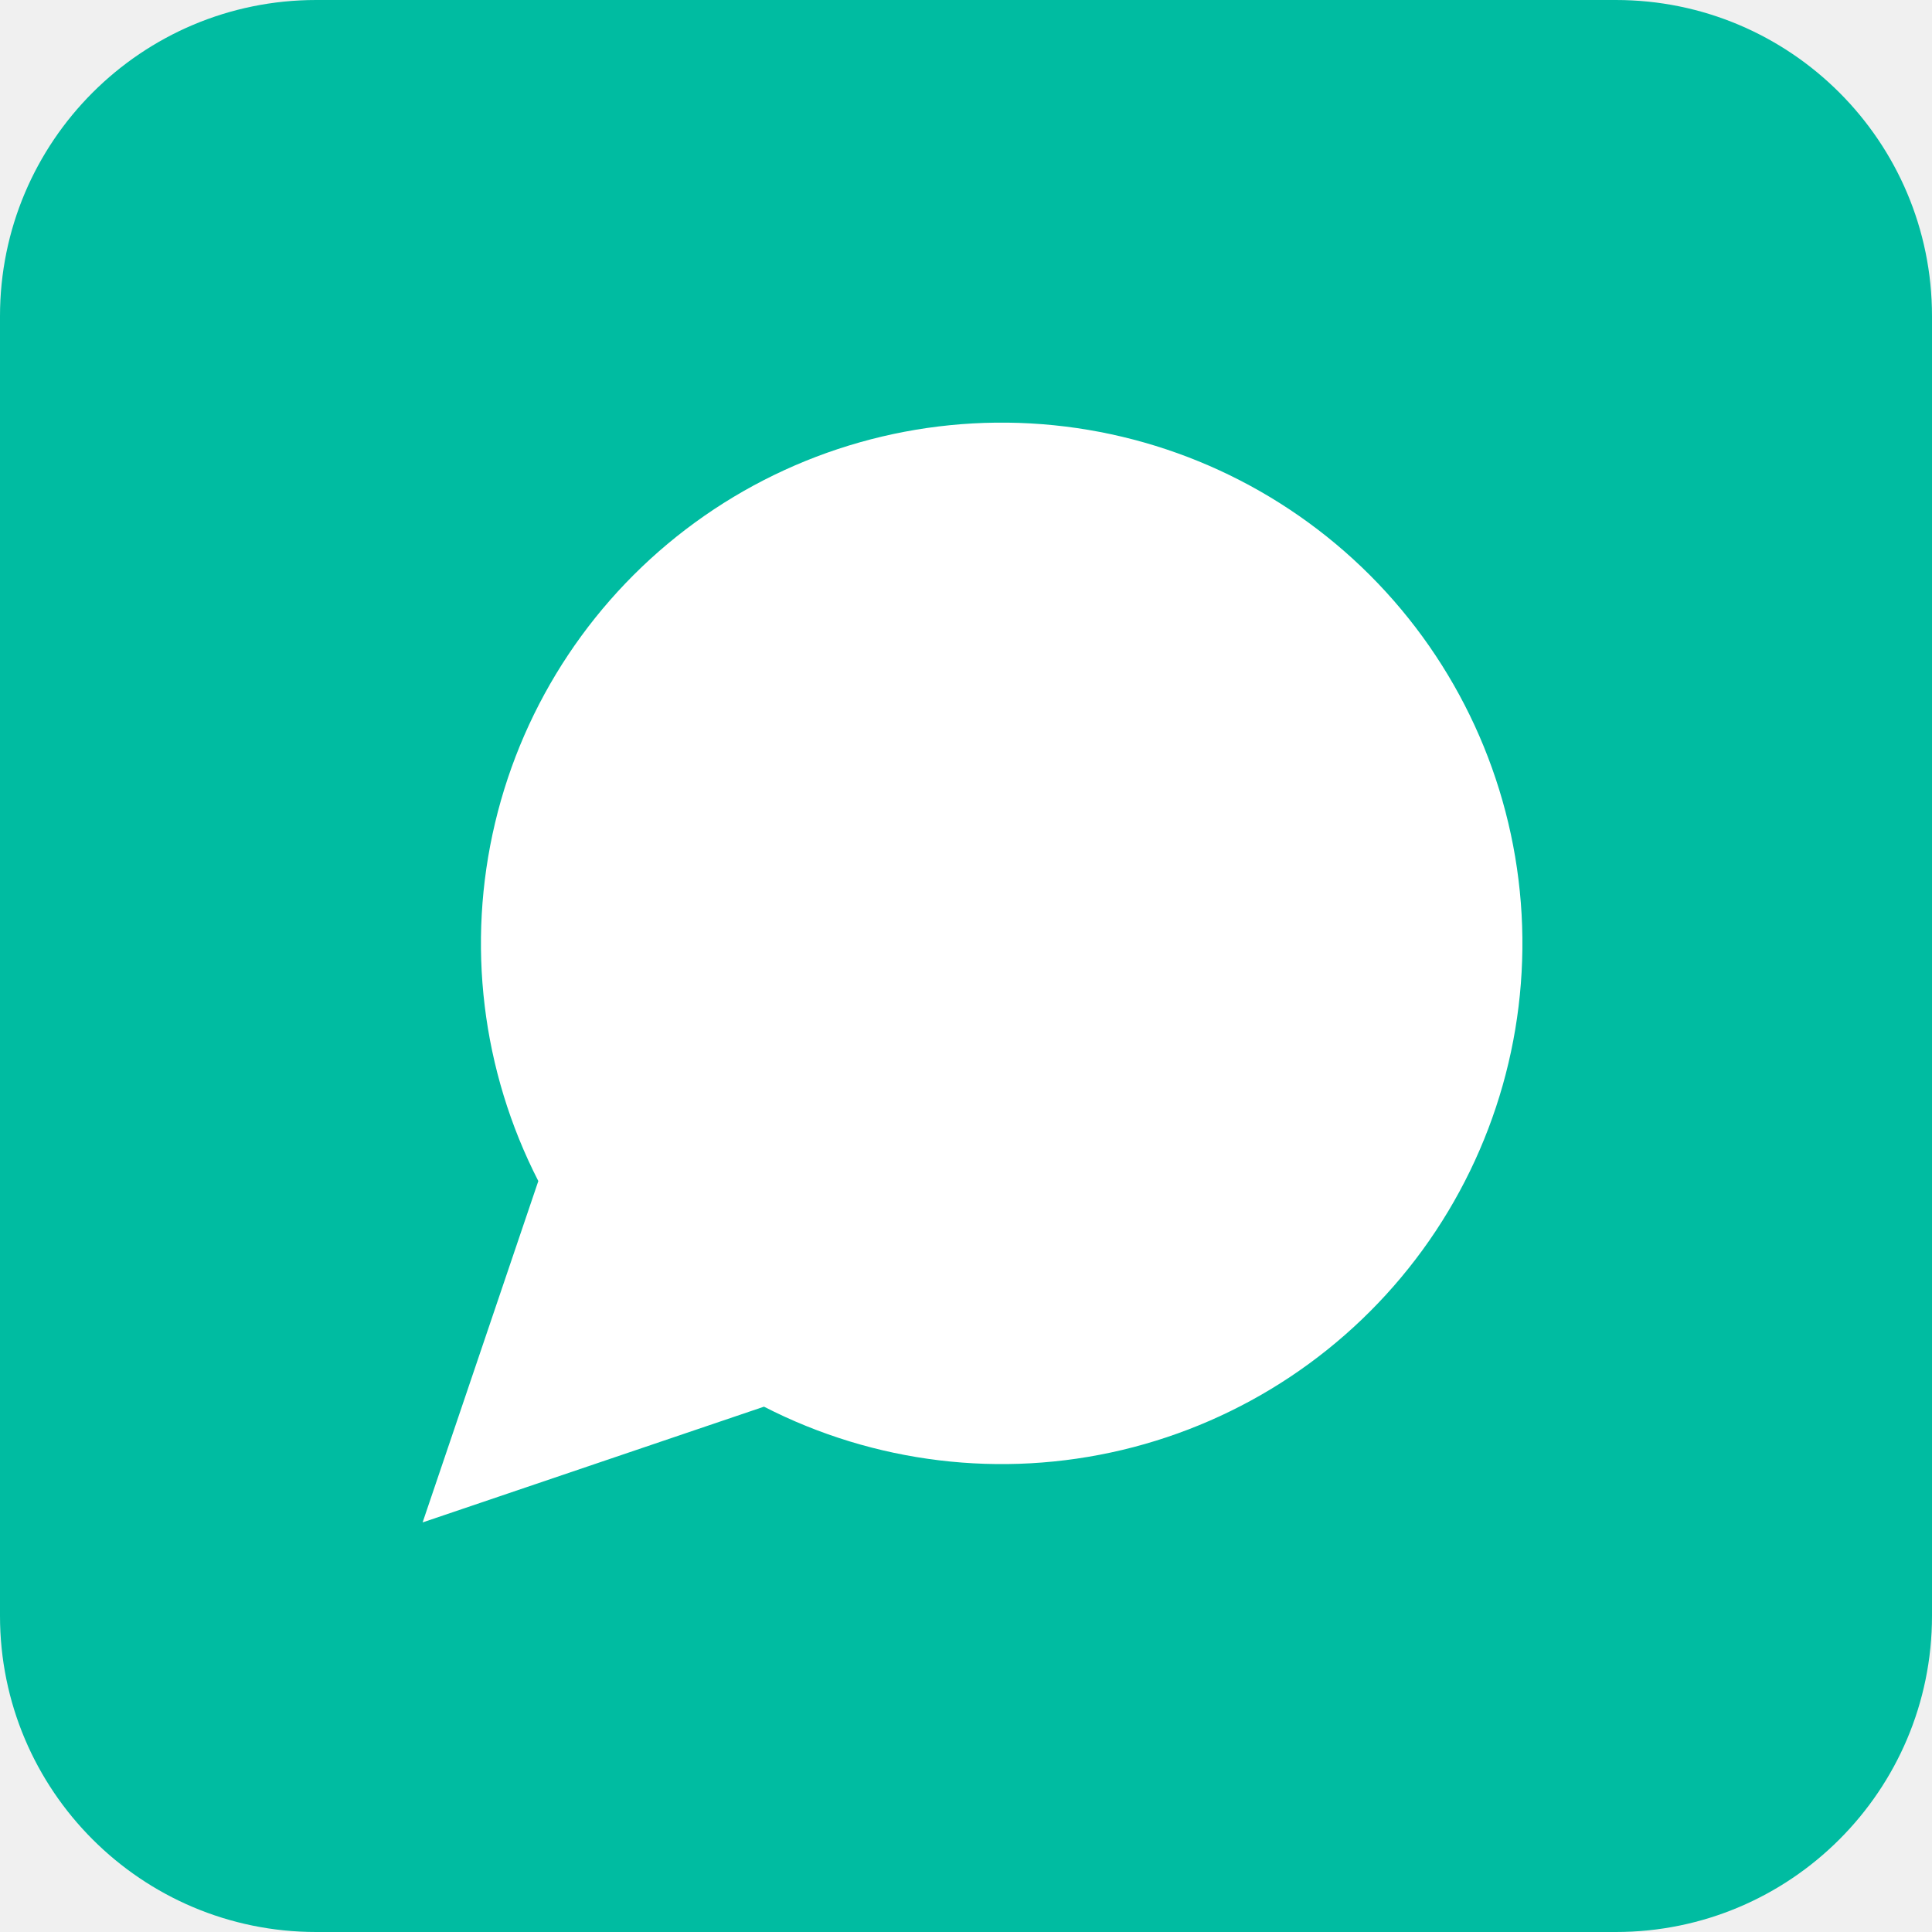
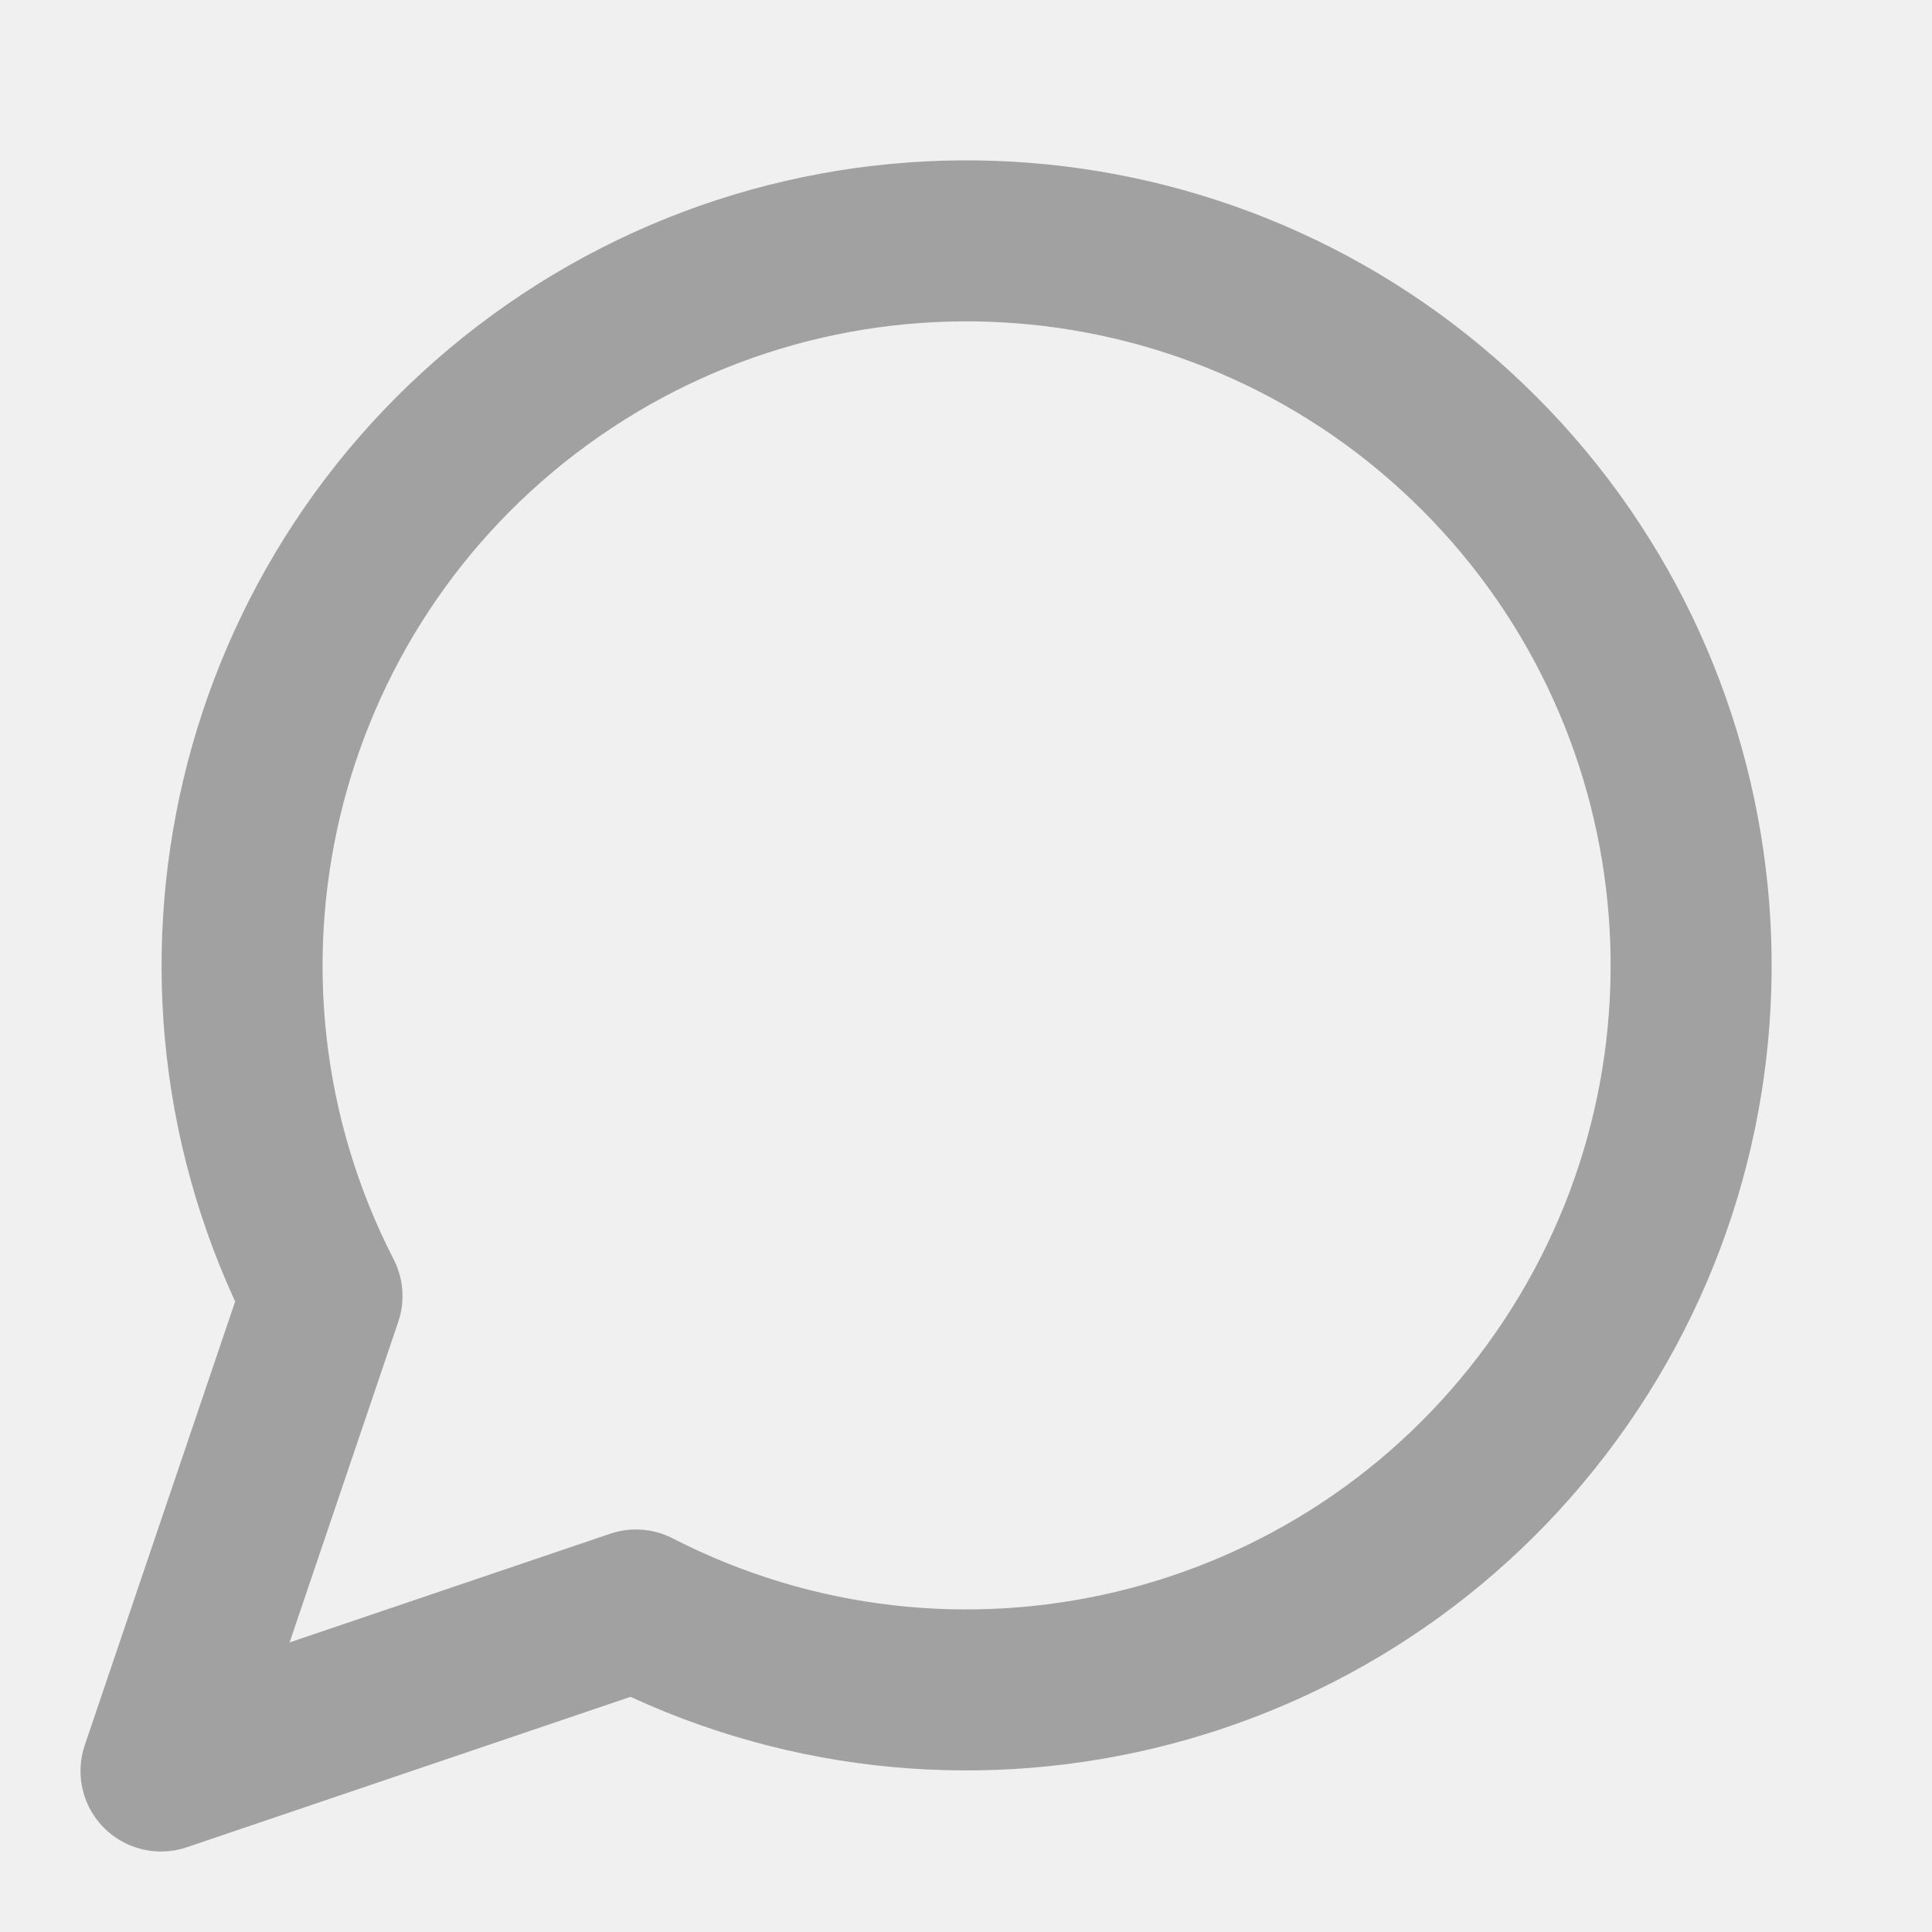
- <svg xmlns="http://www.w3.org/2000/svg" width="55" height="55" viewBox="0 0 55 55" fill="none">
-   <rect width="55" height="55" rx="9" fill="#00BCA1" />
-   <path d="M21.749 40.045C24.893 41.658 28.509 42.095 31.947 41.277C35.384 40.459 38.416 38.441 40.497 35.585C42.577 32.73 43.57 29.225 43.295 25.703C43.02 22.18 41.496 18.872 38.998 16.373C36.499 13.875 33.191 12.351 29.669 12.076C26.146 11.801 22.641 12.794 19.786 14.874C16.93 16.955 14.912 19.987 14.094 23.424C13.276 26.862 13.713 30.478 15.325 33.622L12.031 43.34L21.749 40.045Z" fill="white" />
+ <svg xmlns="http://www.w3.org/2000/svg" width="24" height="24" viewBox="0 0 24 24" fill="none" stroke="#A1A1A1" stroke-width="2" stroke-linecap="round" stroke-linejoin="round" class="lucide lucide-message-circle">
+   <path d="M7.9 20A9 9 0 1 0 4 16.1L2 22Z" />
</svg>
